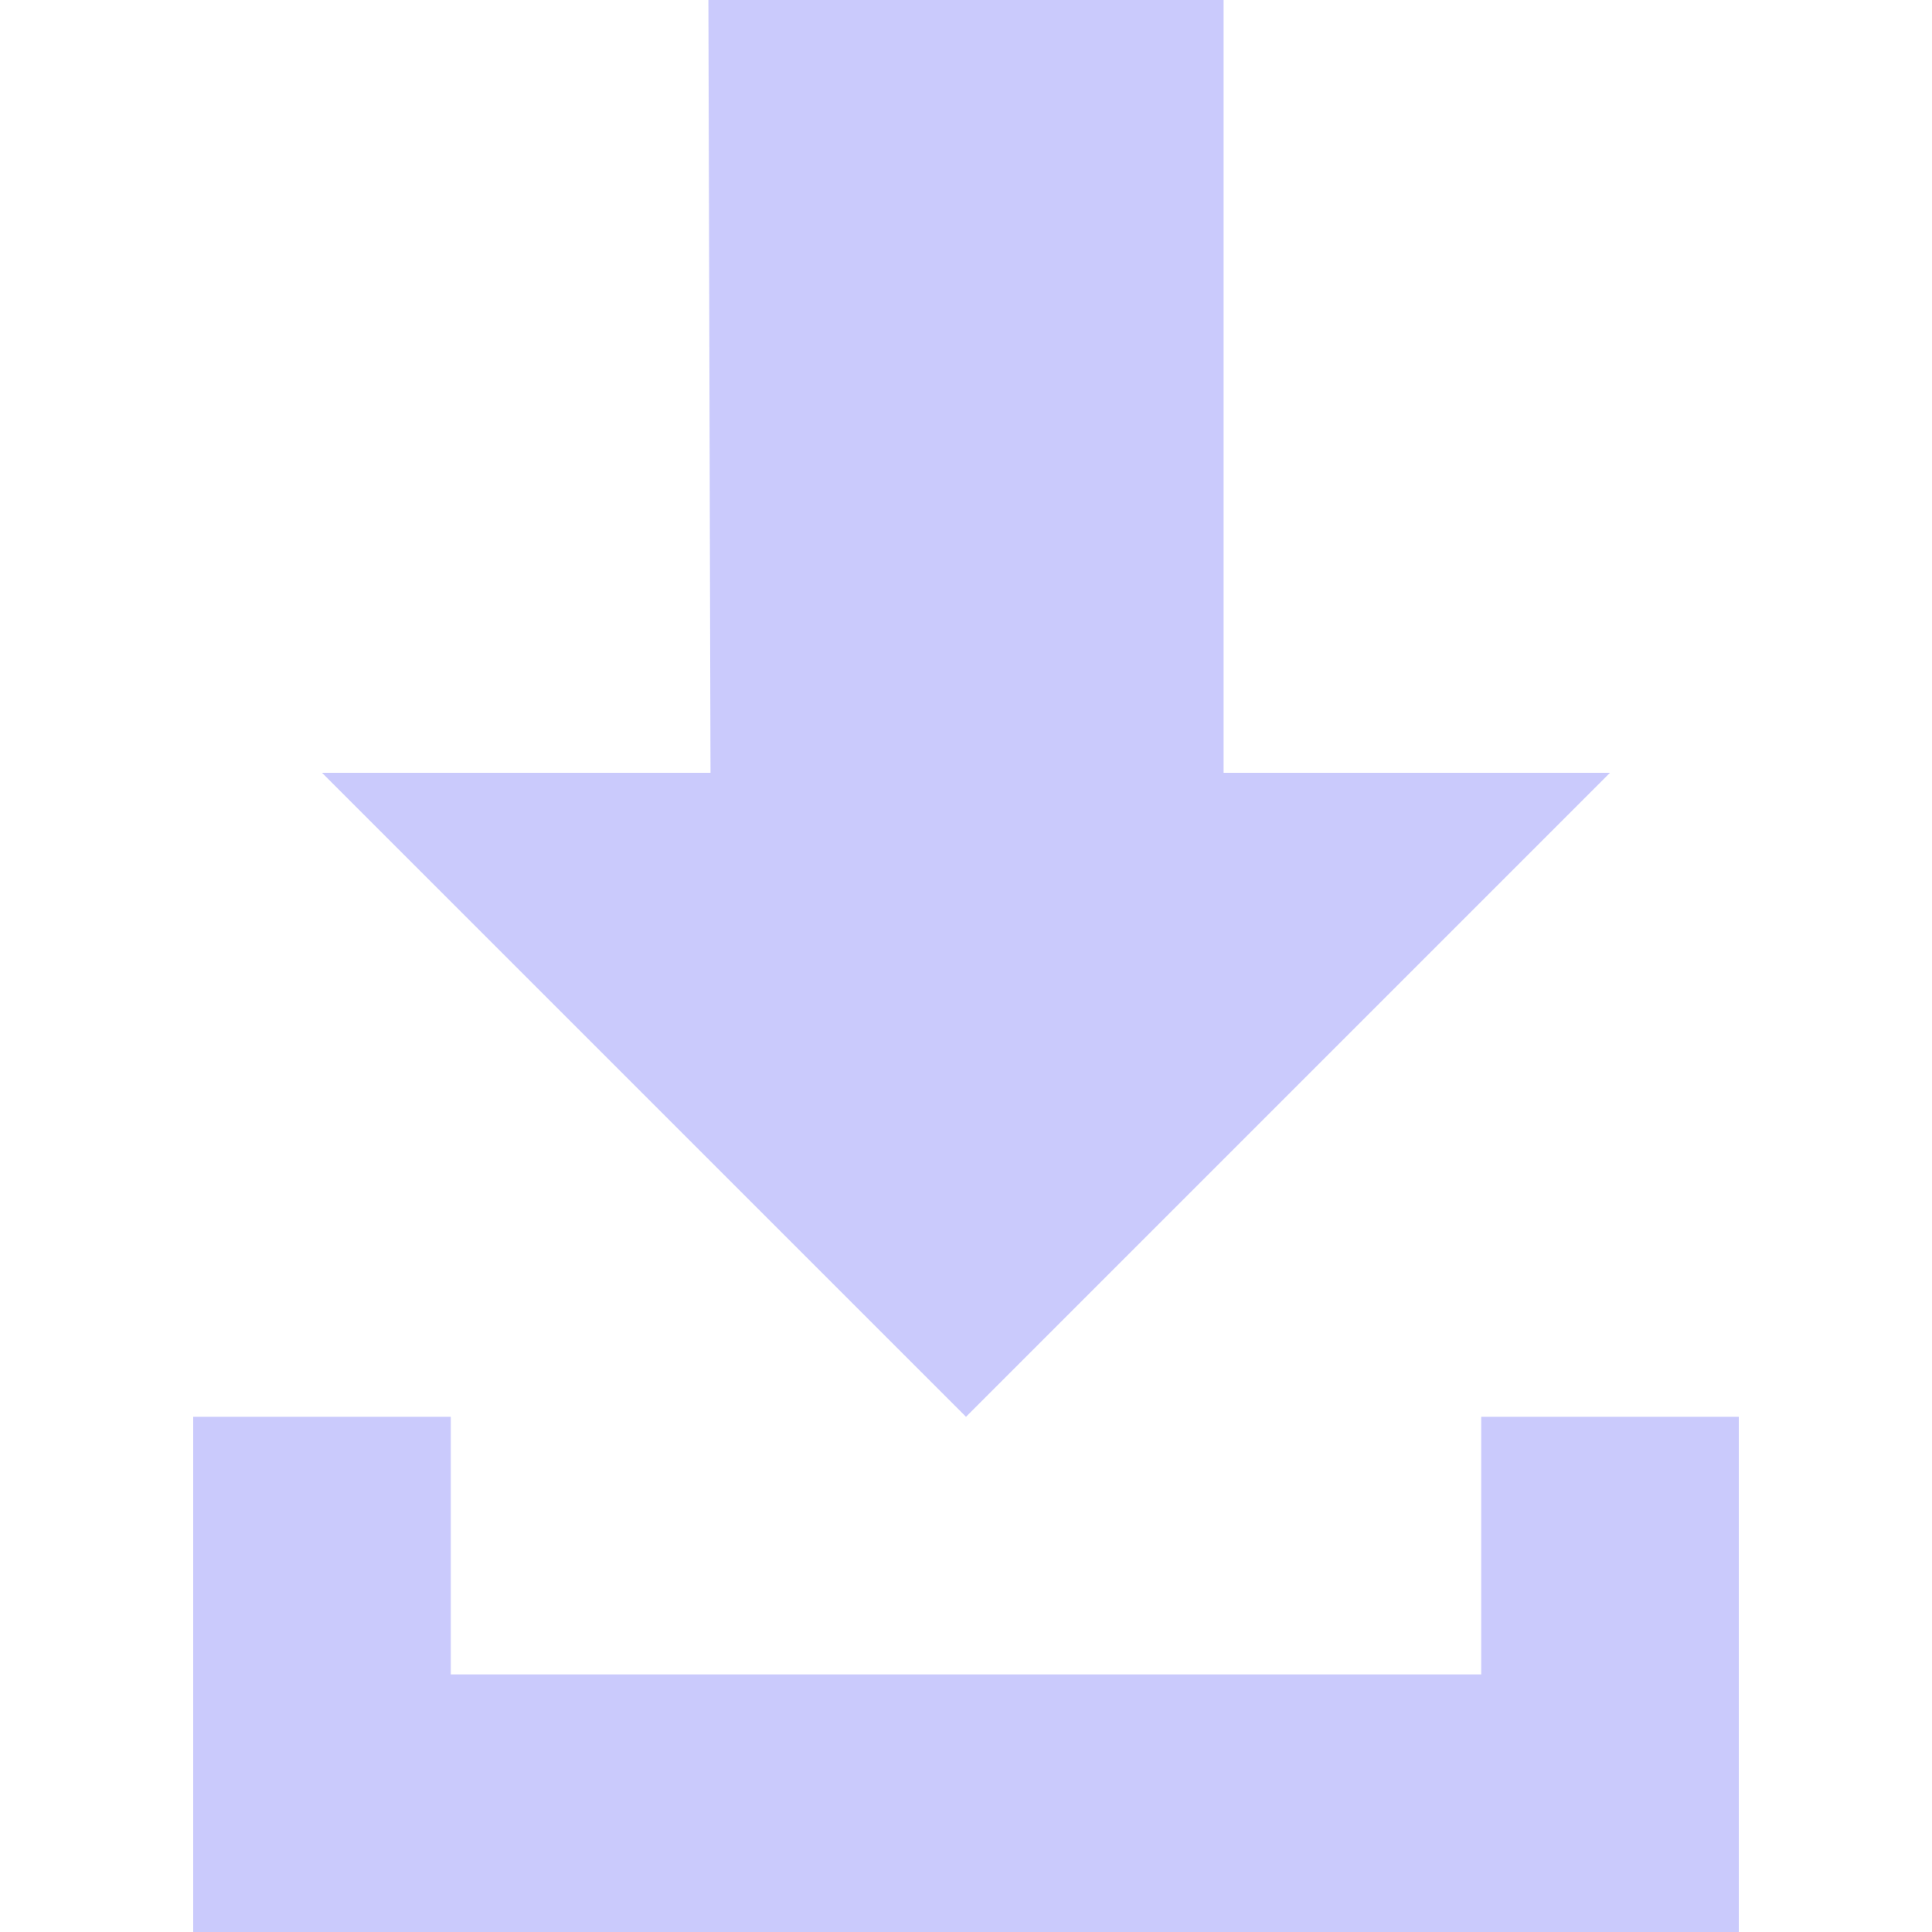
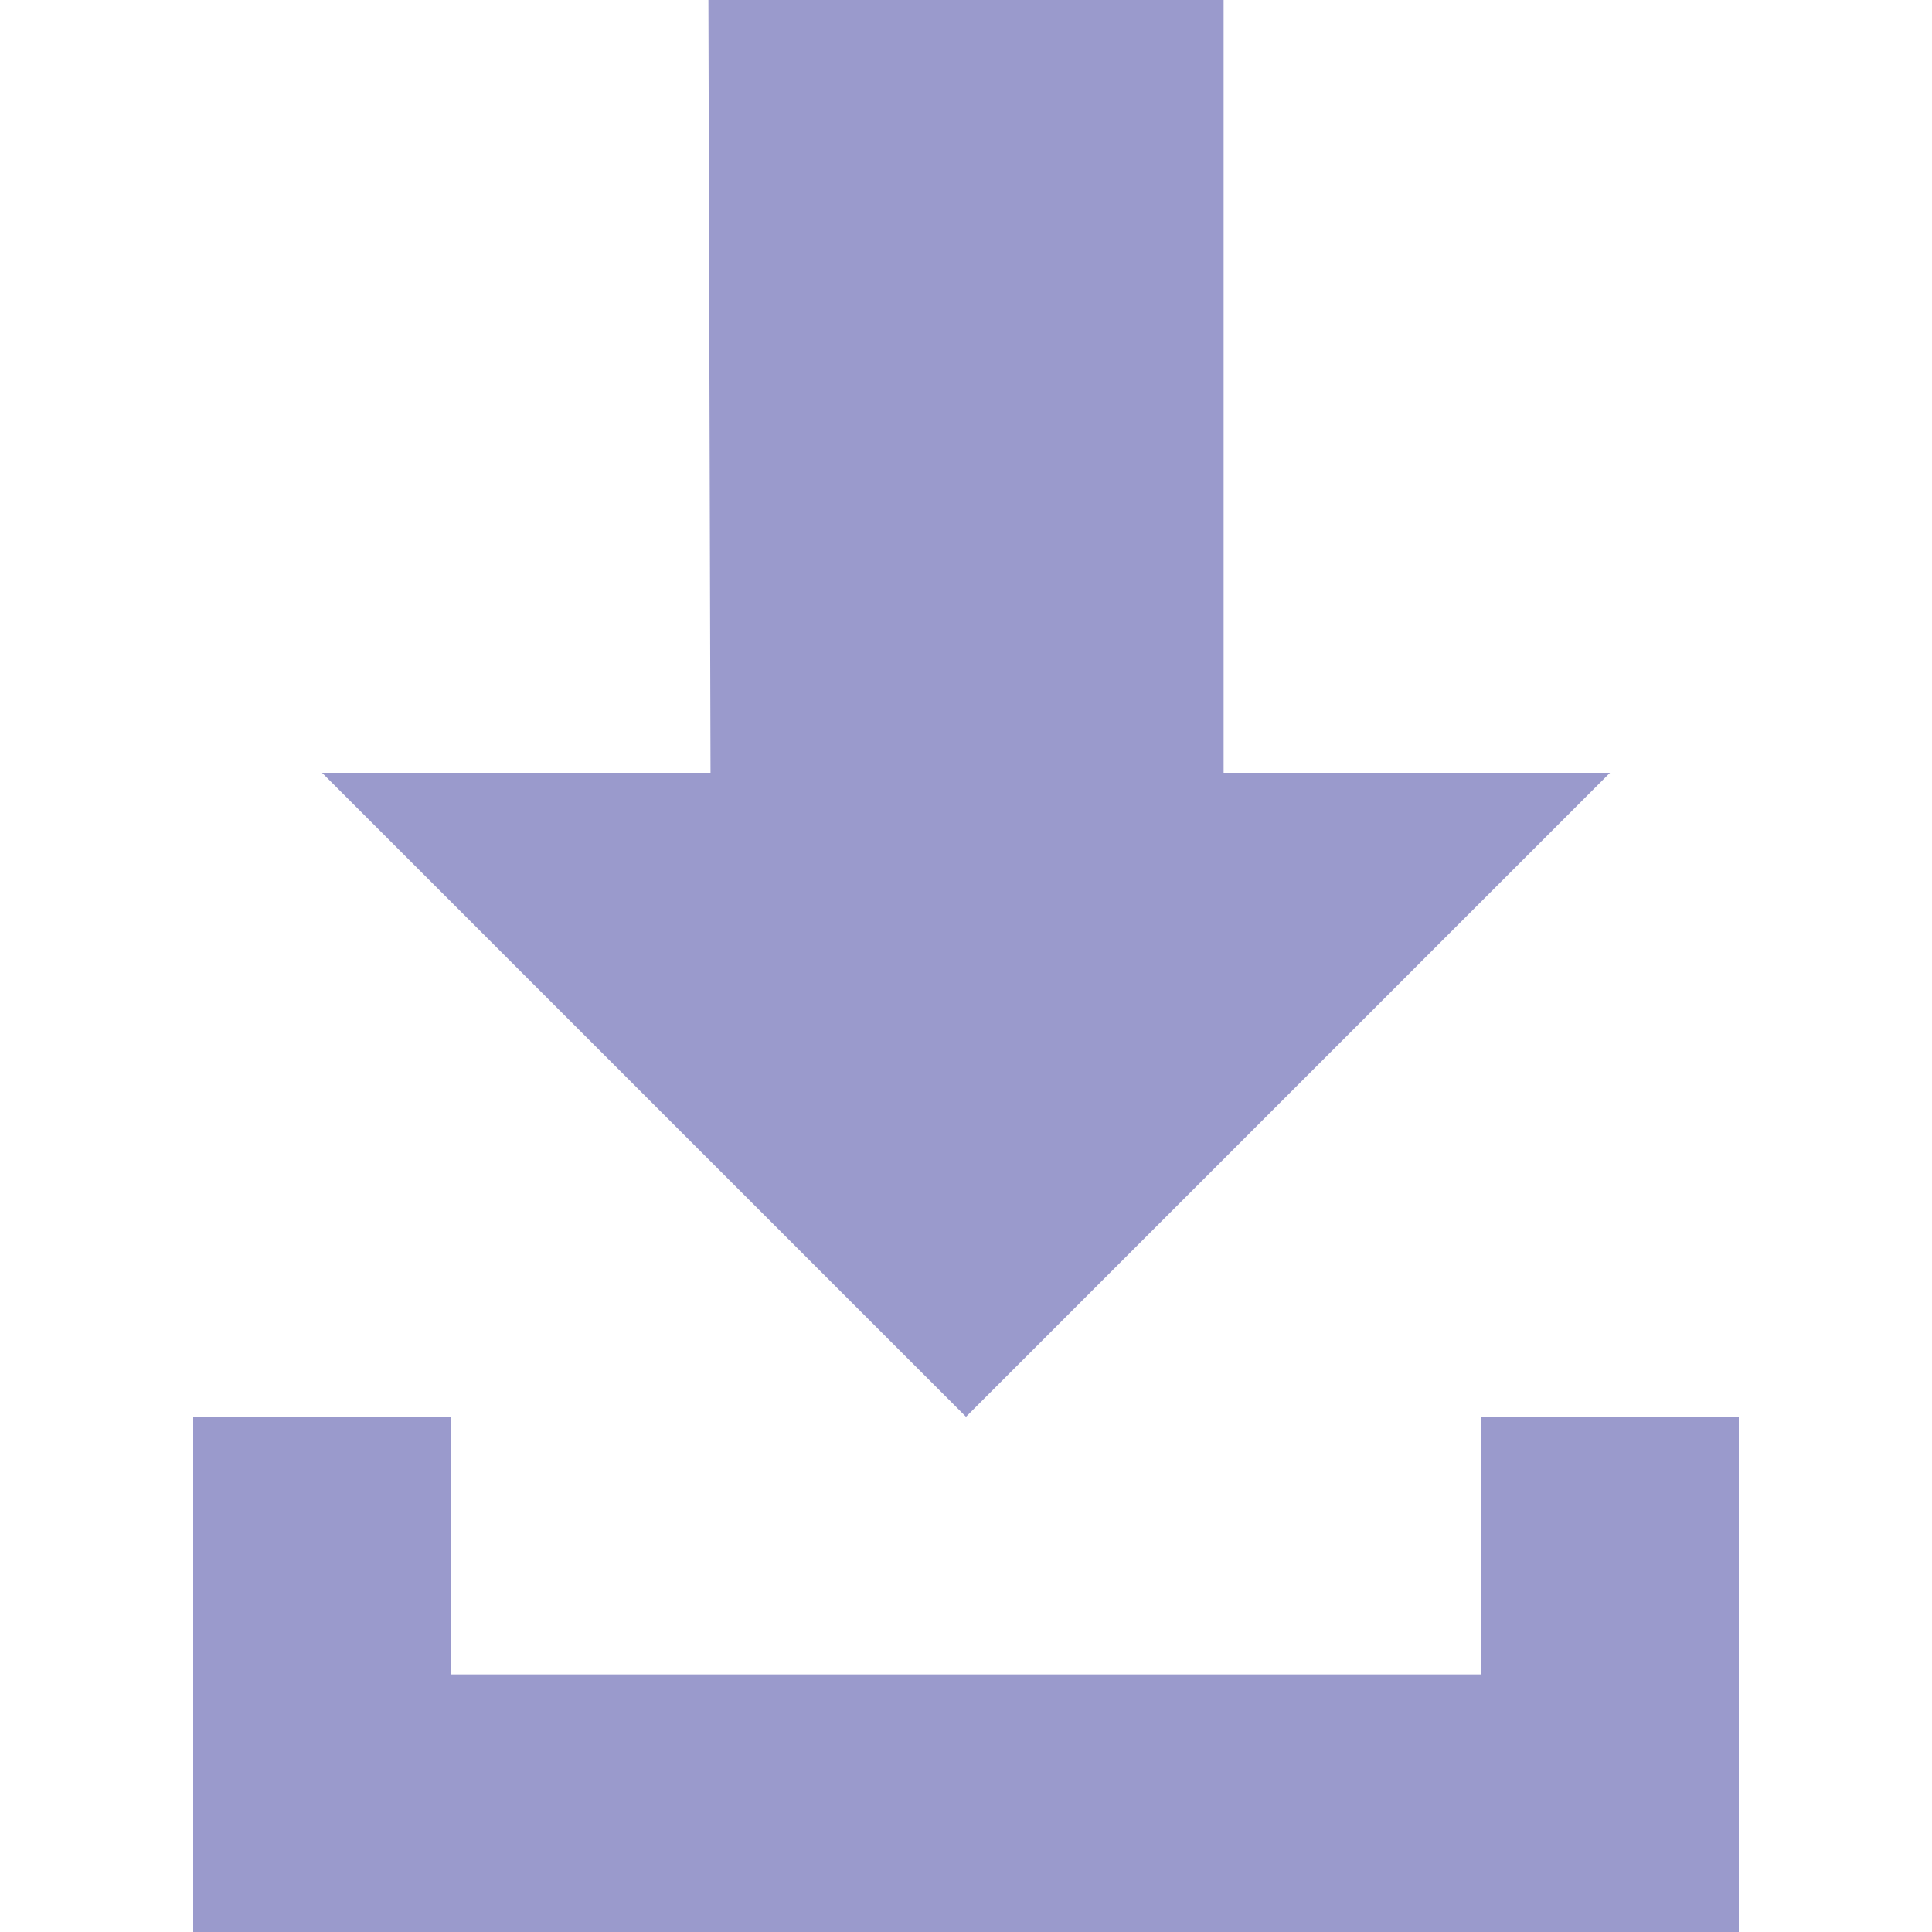
<svg xmlns="http://www.w3.org/2000/svg" version="1.1" id="Capa_1" x="0px" y="0px" viewBox="0 0 456 456" style="enable-background:new 0 0 456 456;" xml:space="preserve">
  <style type="text/css">
- 	.st0{fill:#CACAFC;}
+ 	.st0{fill:#9A9ACC;}
</style>
  <g>
    <g>
      <g>
        <g>
          <polygon class="st0" points="228,334.4 380,182.4 288.8,182.4 288.8,0 167.2,0 167.7,182.4 76,182.4     " />
          <polygon class="st0" points="349.6,334.4 349.6,395.2 106.4,395.2 106.4,334.4 45.6,334.4 45.6,395.2 45.6,456 410.4,456       410.4,334.4     " />
        </g>
      </g>
    </g>
  </g>
</svg>
